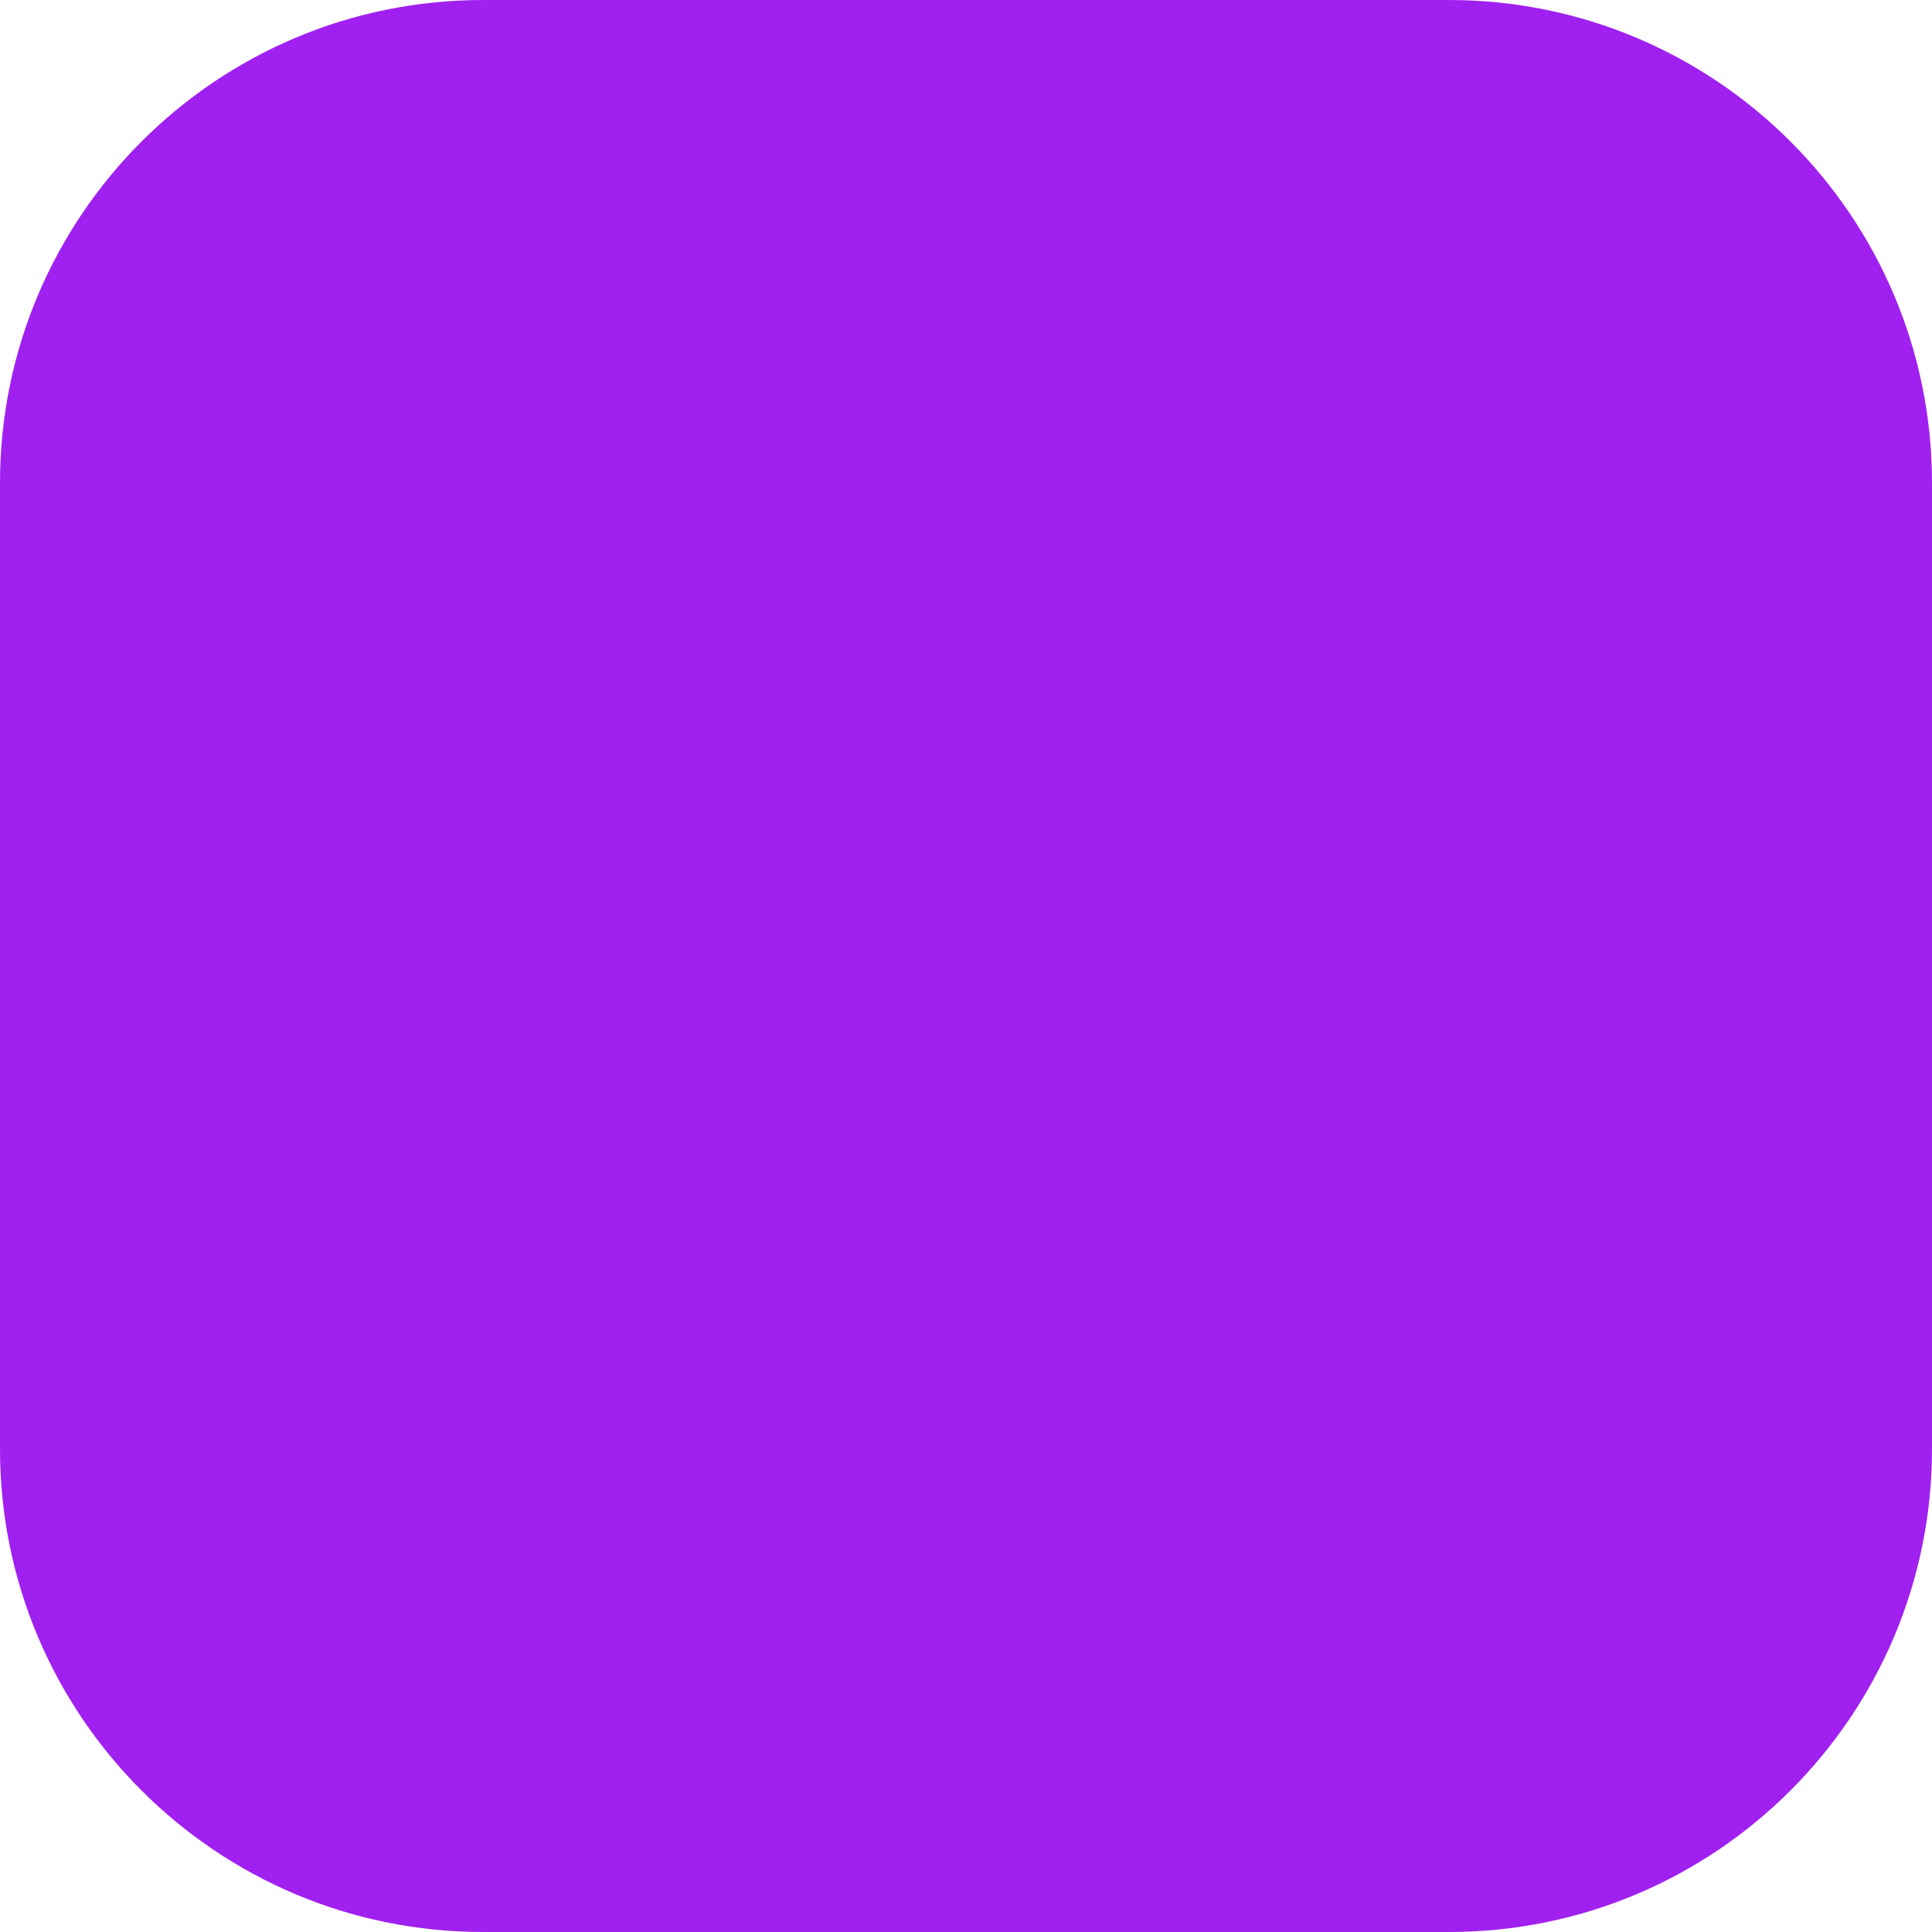
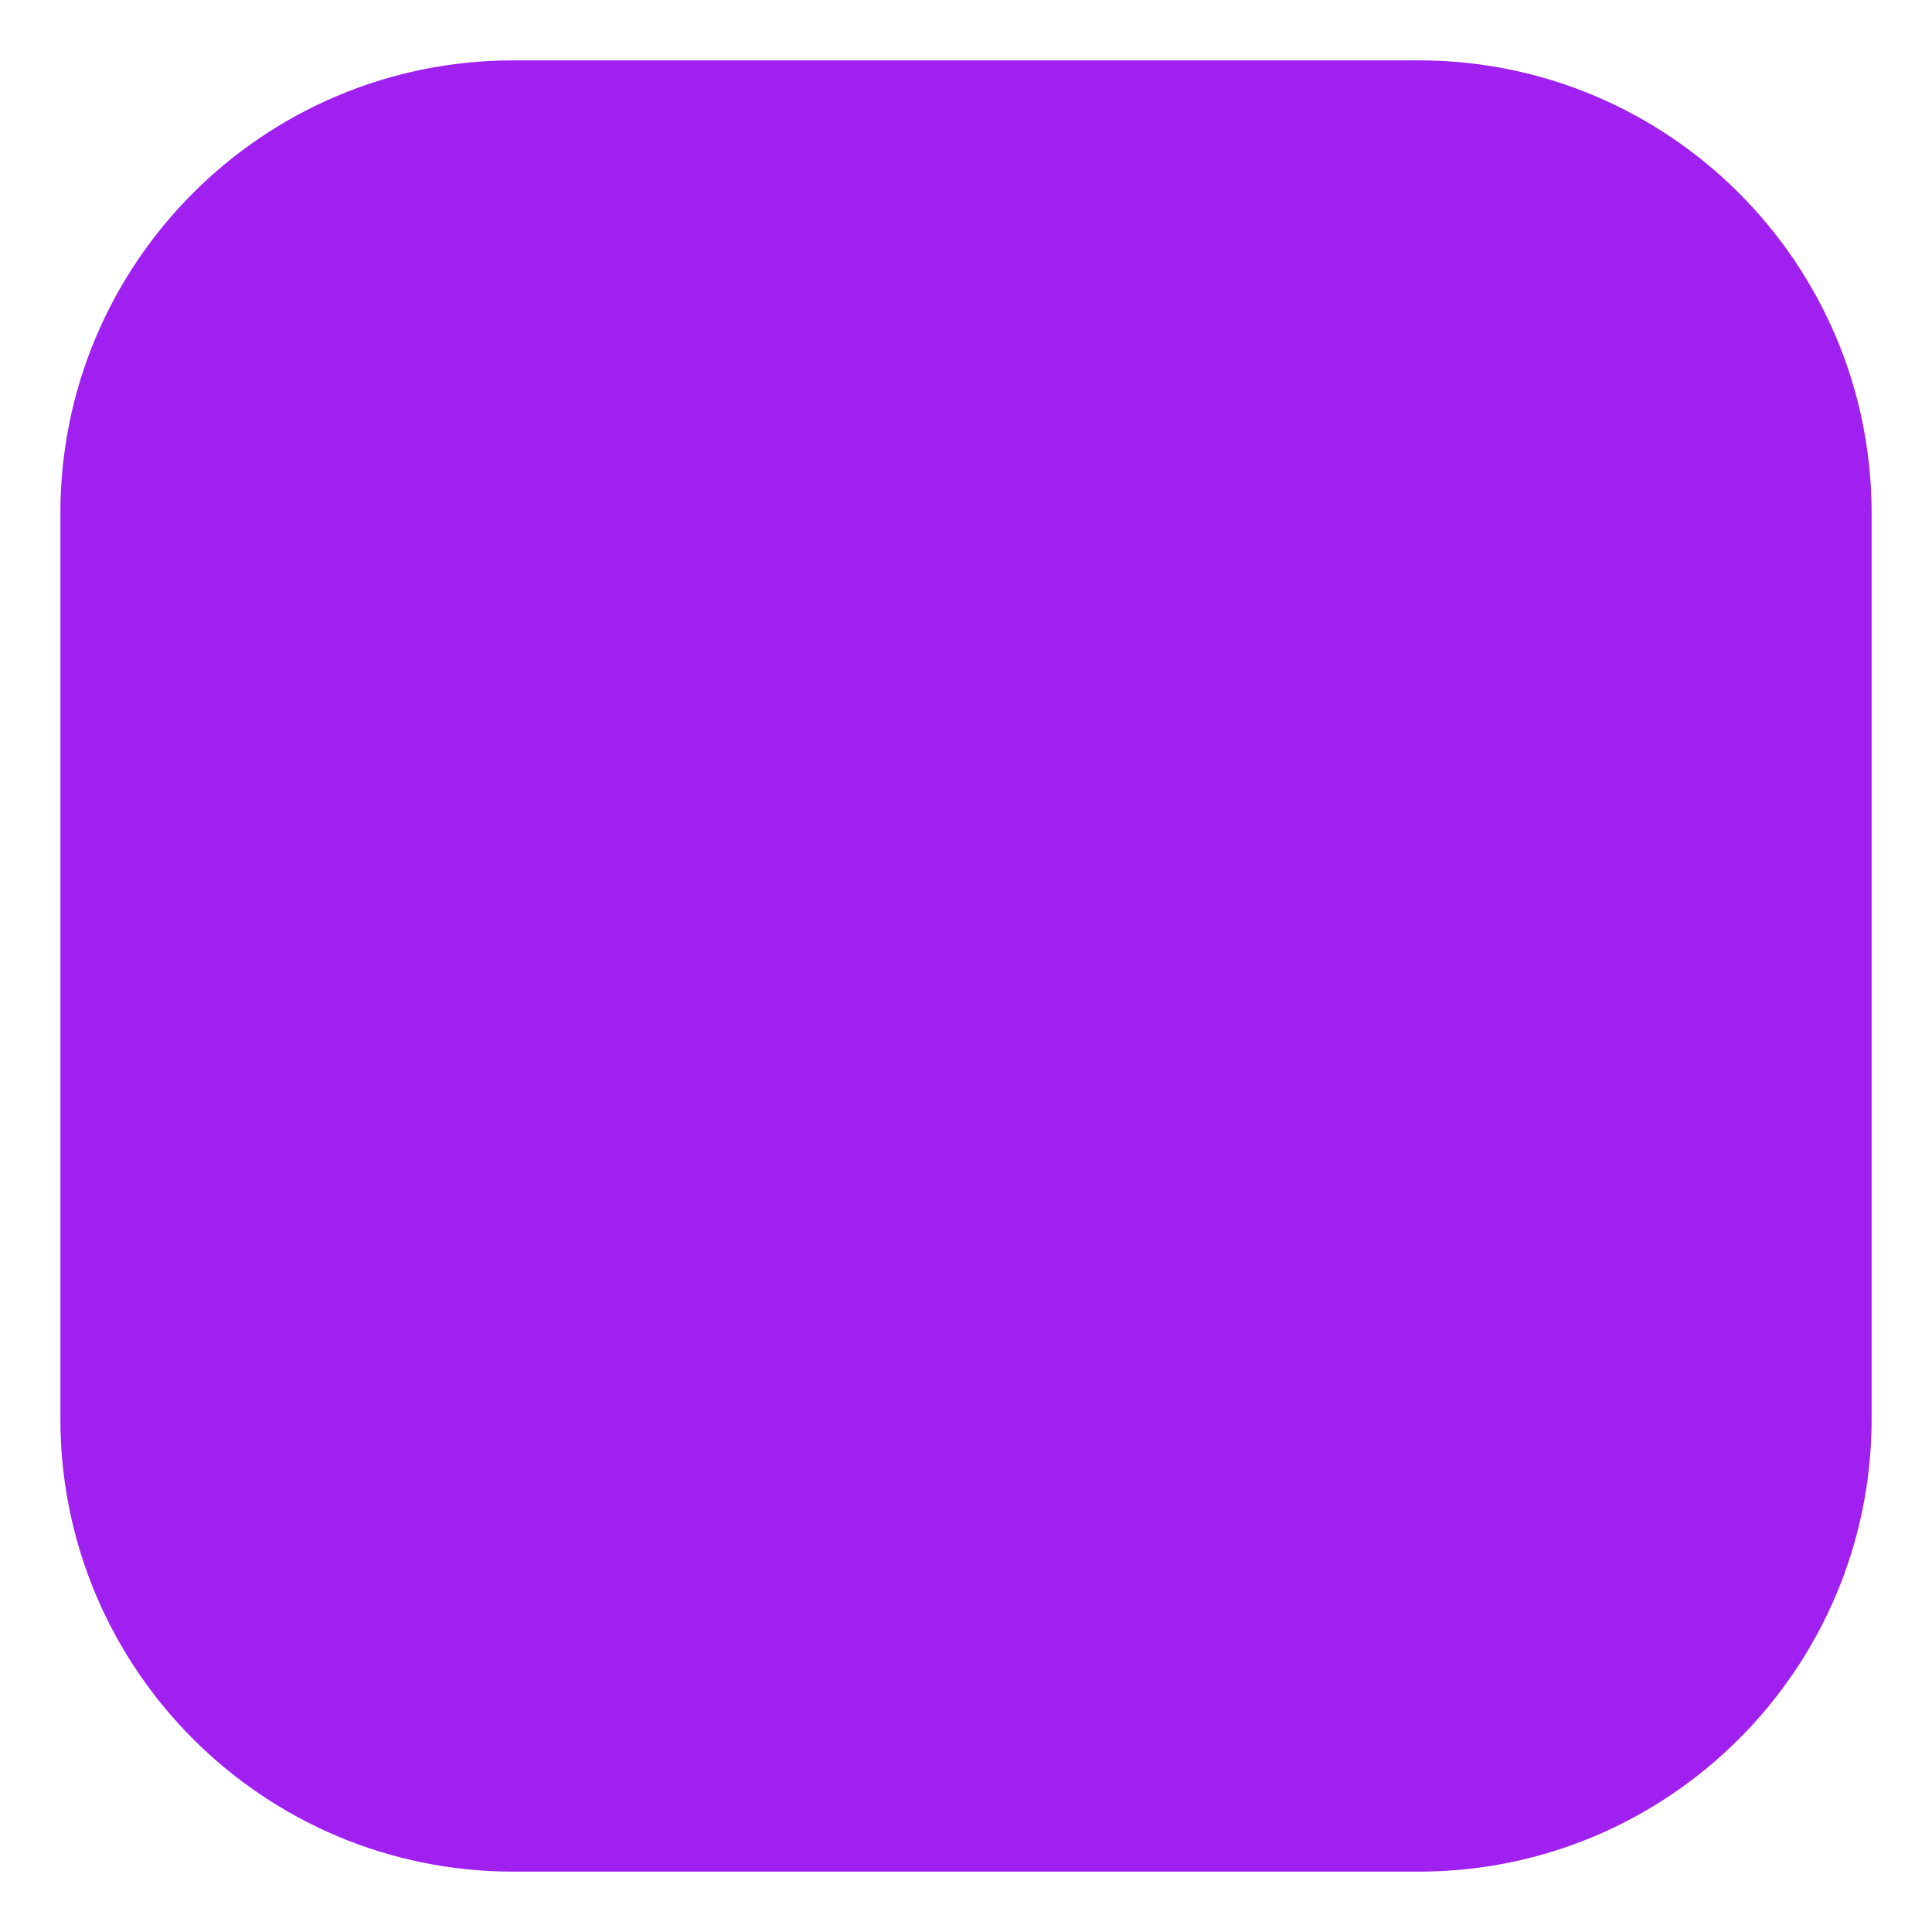
<svg xmlns="http://www.w3.org/2000/svg" width="100%" height="100%" viewBox="0 0 16 16" version="1.1" xml:space="preserve" style="fill-rule:evenodd;clip-rule:evenodd;stroke-linejoin:round;stroke-miterlimit:2;">
-   <path d="M16,4C16,1.792 14.208,0 12,0L4,0C1.792,0 0,1.792 0,4L0,12C0,14.208 1.792,16 4,16L12,16C14.208,16 16,14.208 16,12L16,4Z" style="fill:rgb(160,32,240);" />
+   <g transform="matrix(0.9375,0,0,0.9375,0.5,0.5)">
+     <path d="M16,4C16,1.792 14.208,0 12,0L4,0C1.792,0 0,1.792 0,4L0,12C0,14.208 1.792,16 4,16L12,16C14.208,16 16,14.208 16,12L16,4Z" style="fill:rgb(160,32,240);" />
+   </g>
</svg>
